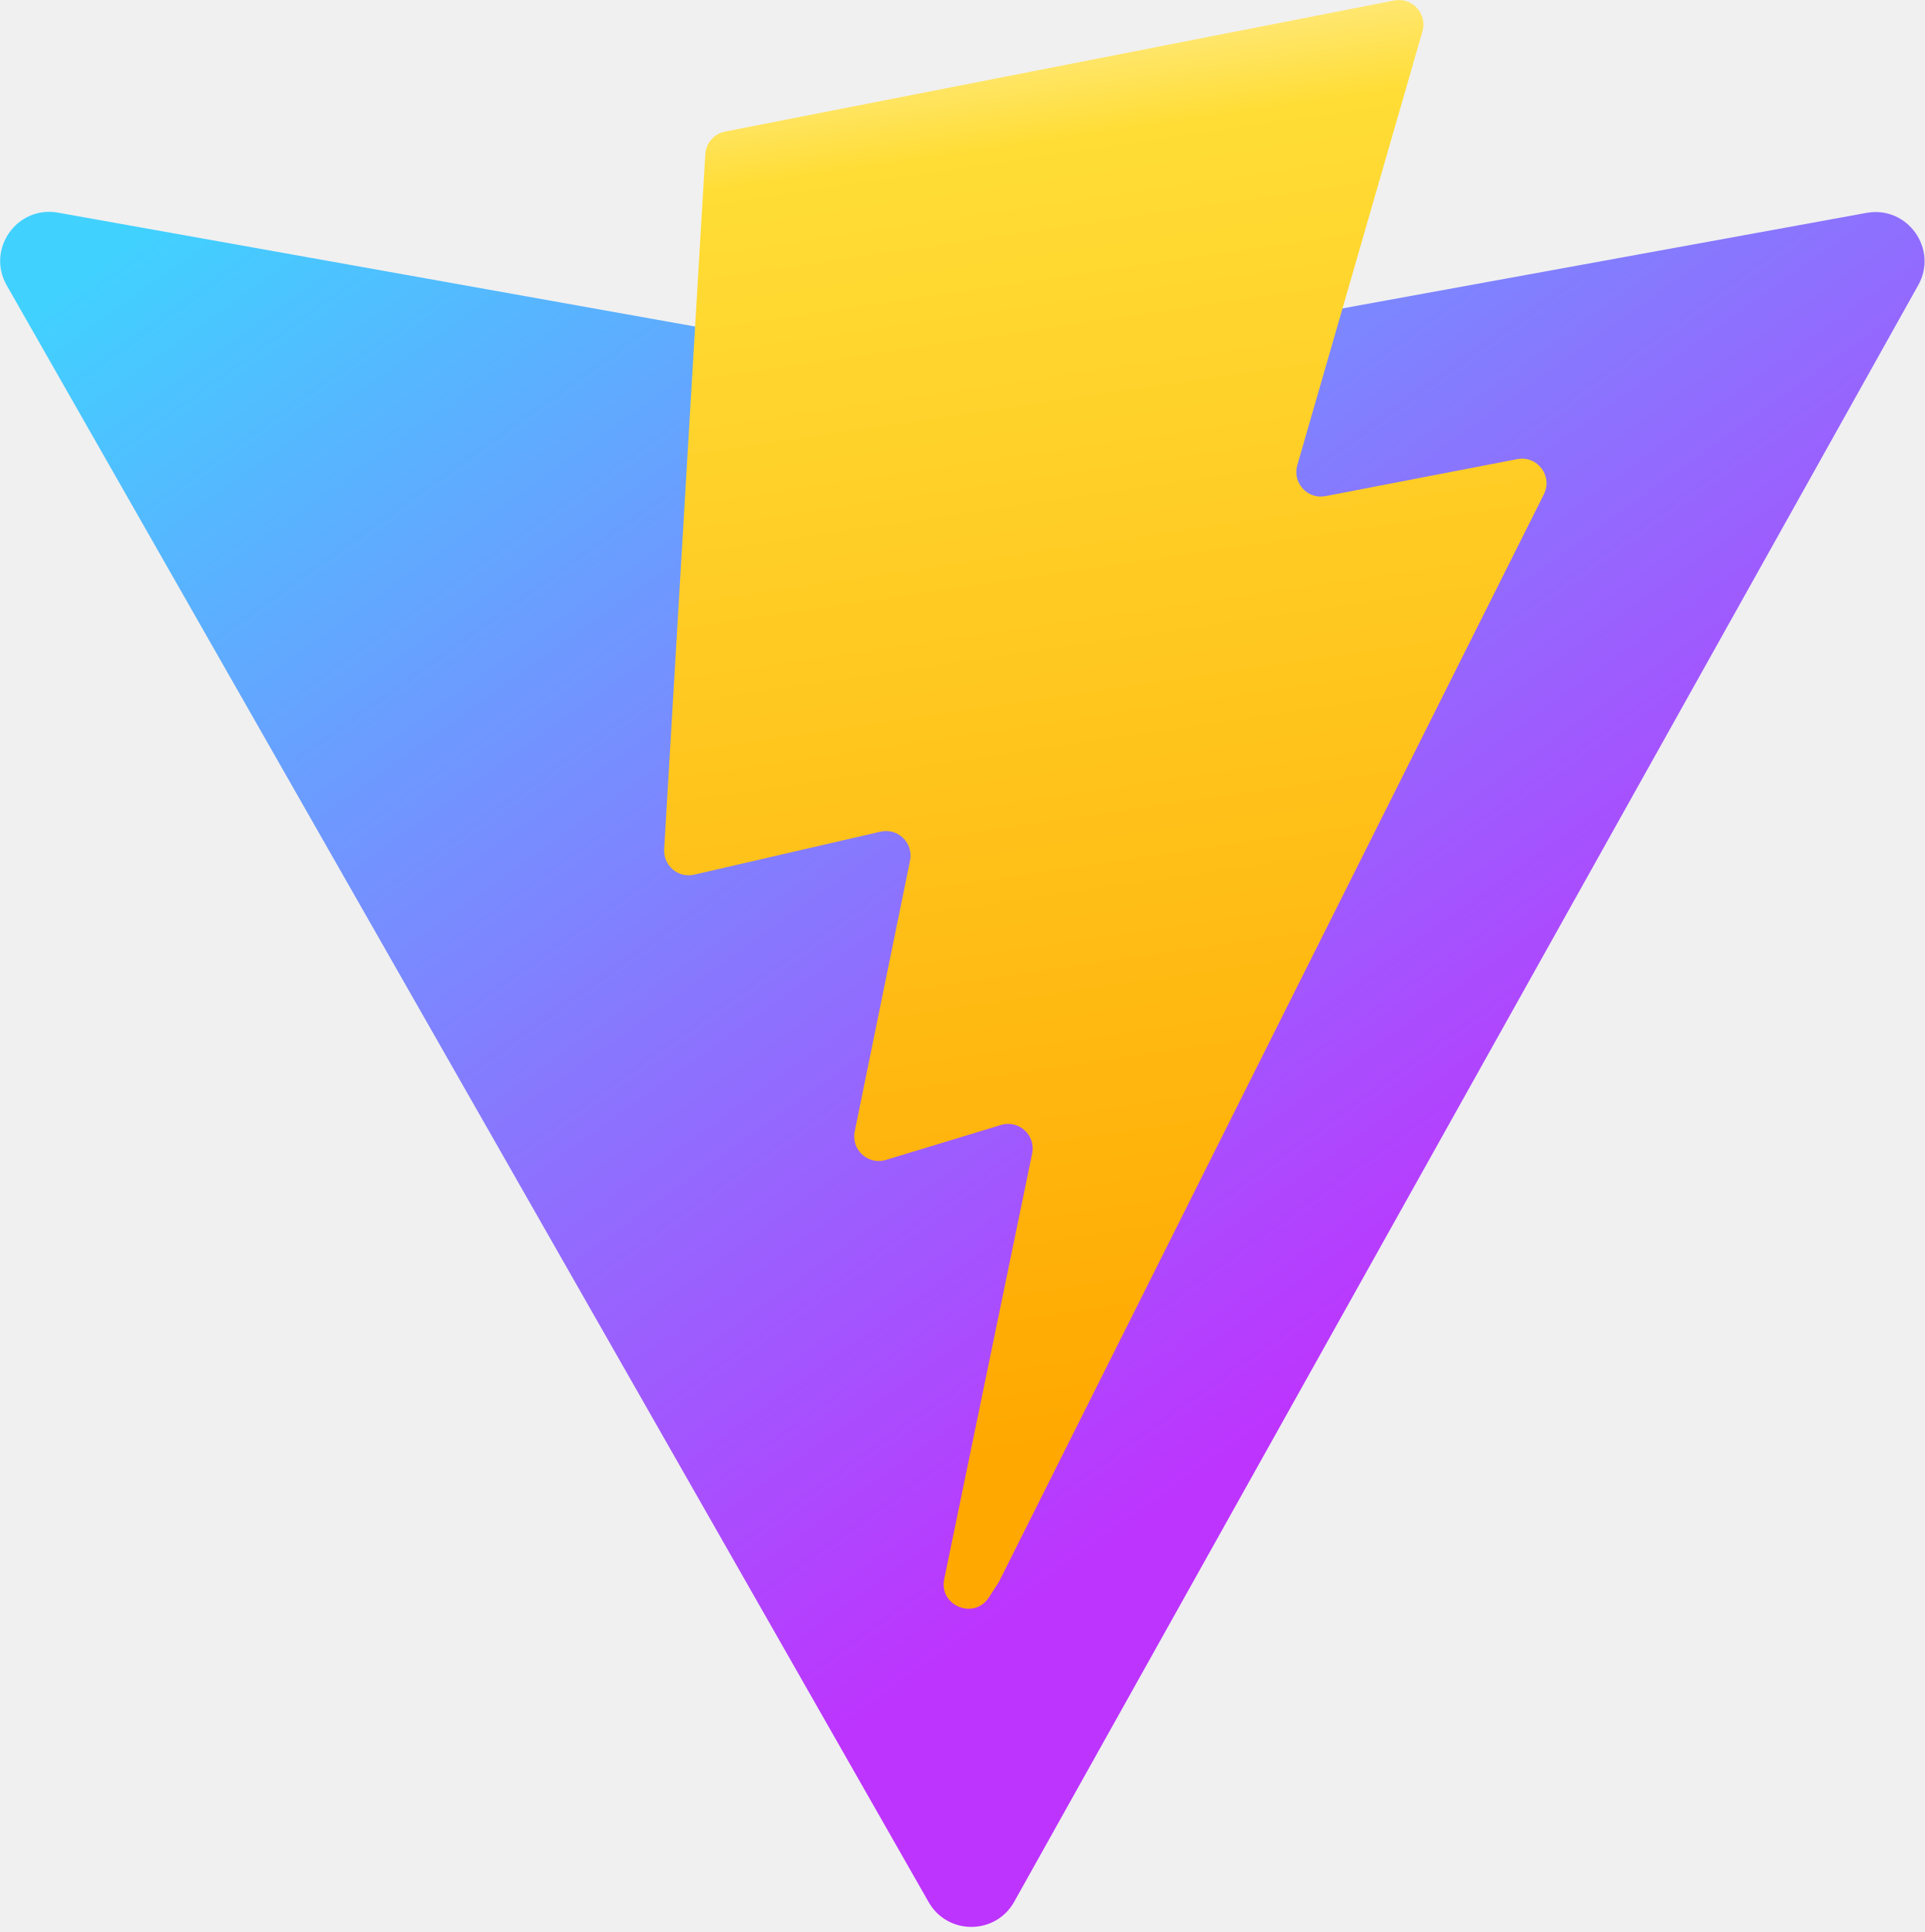
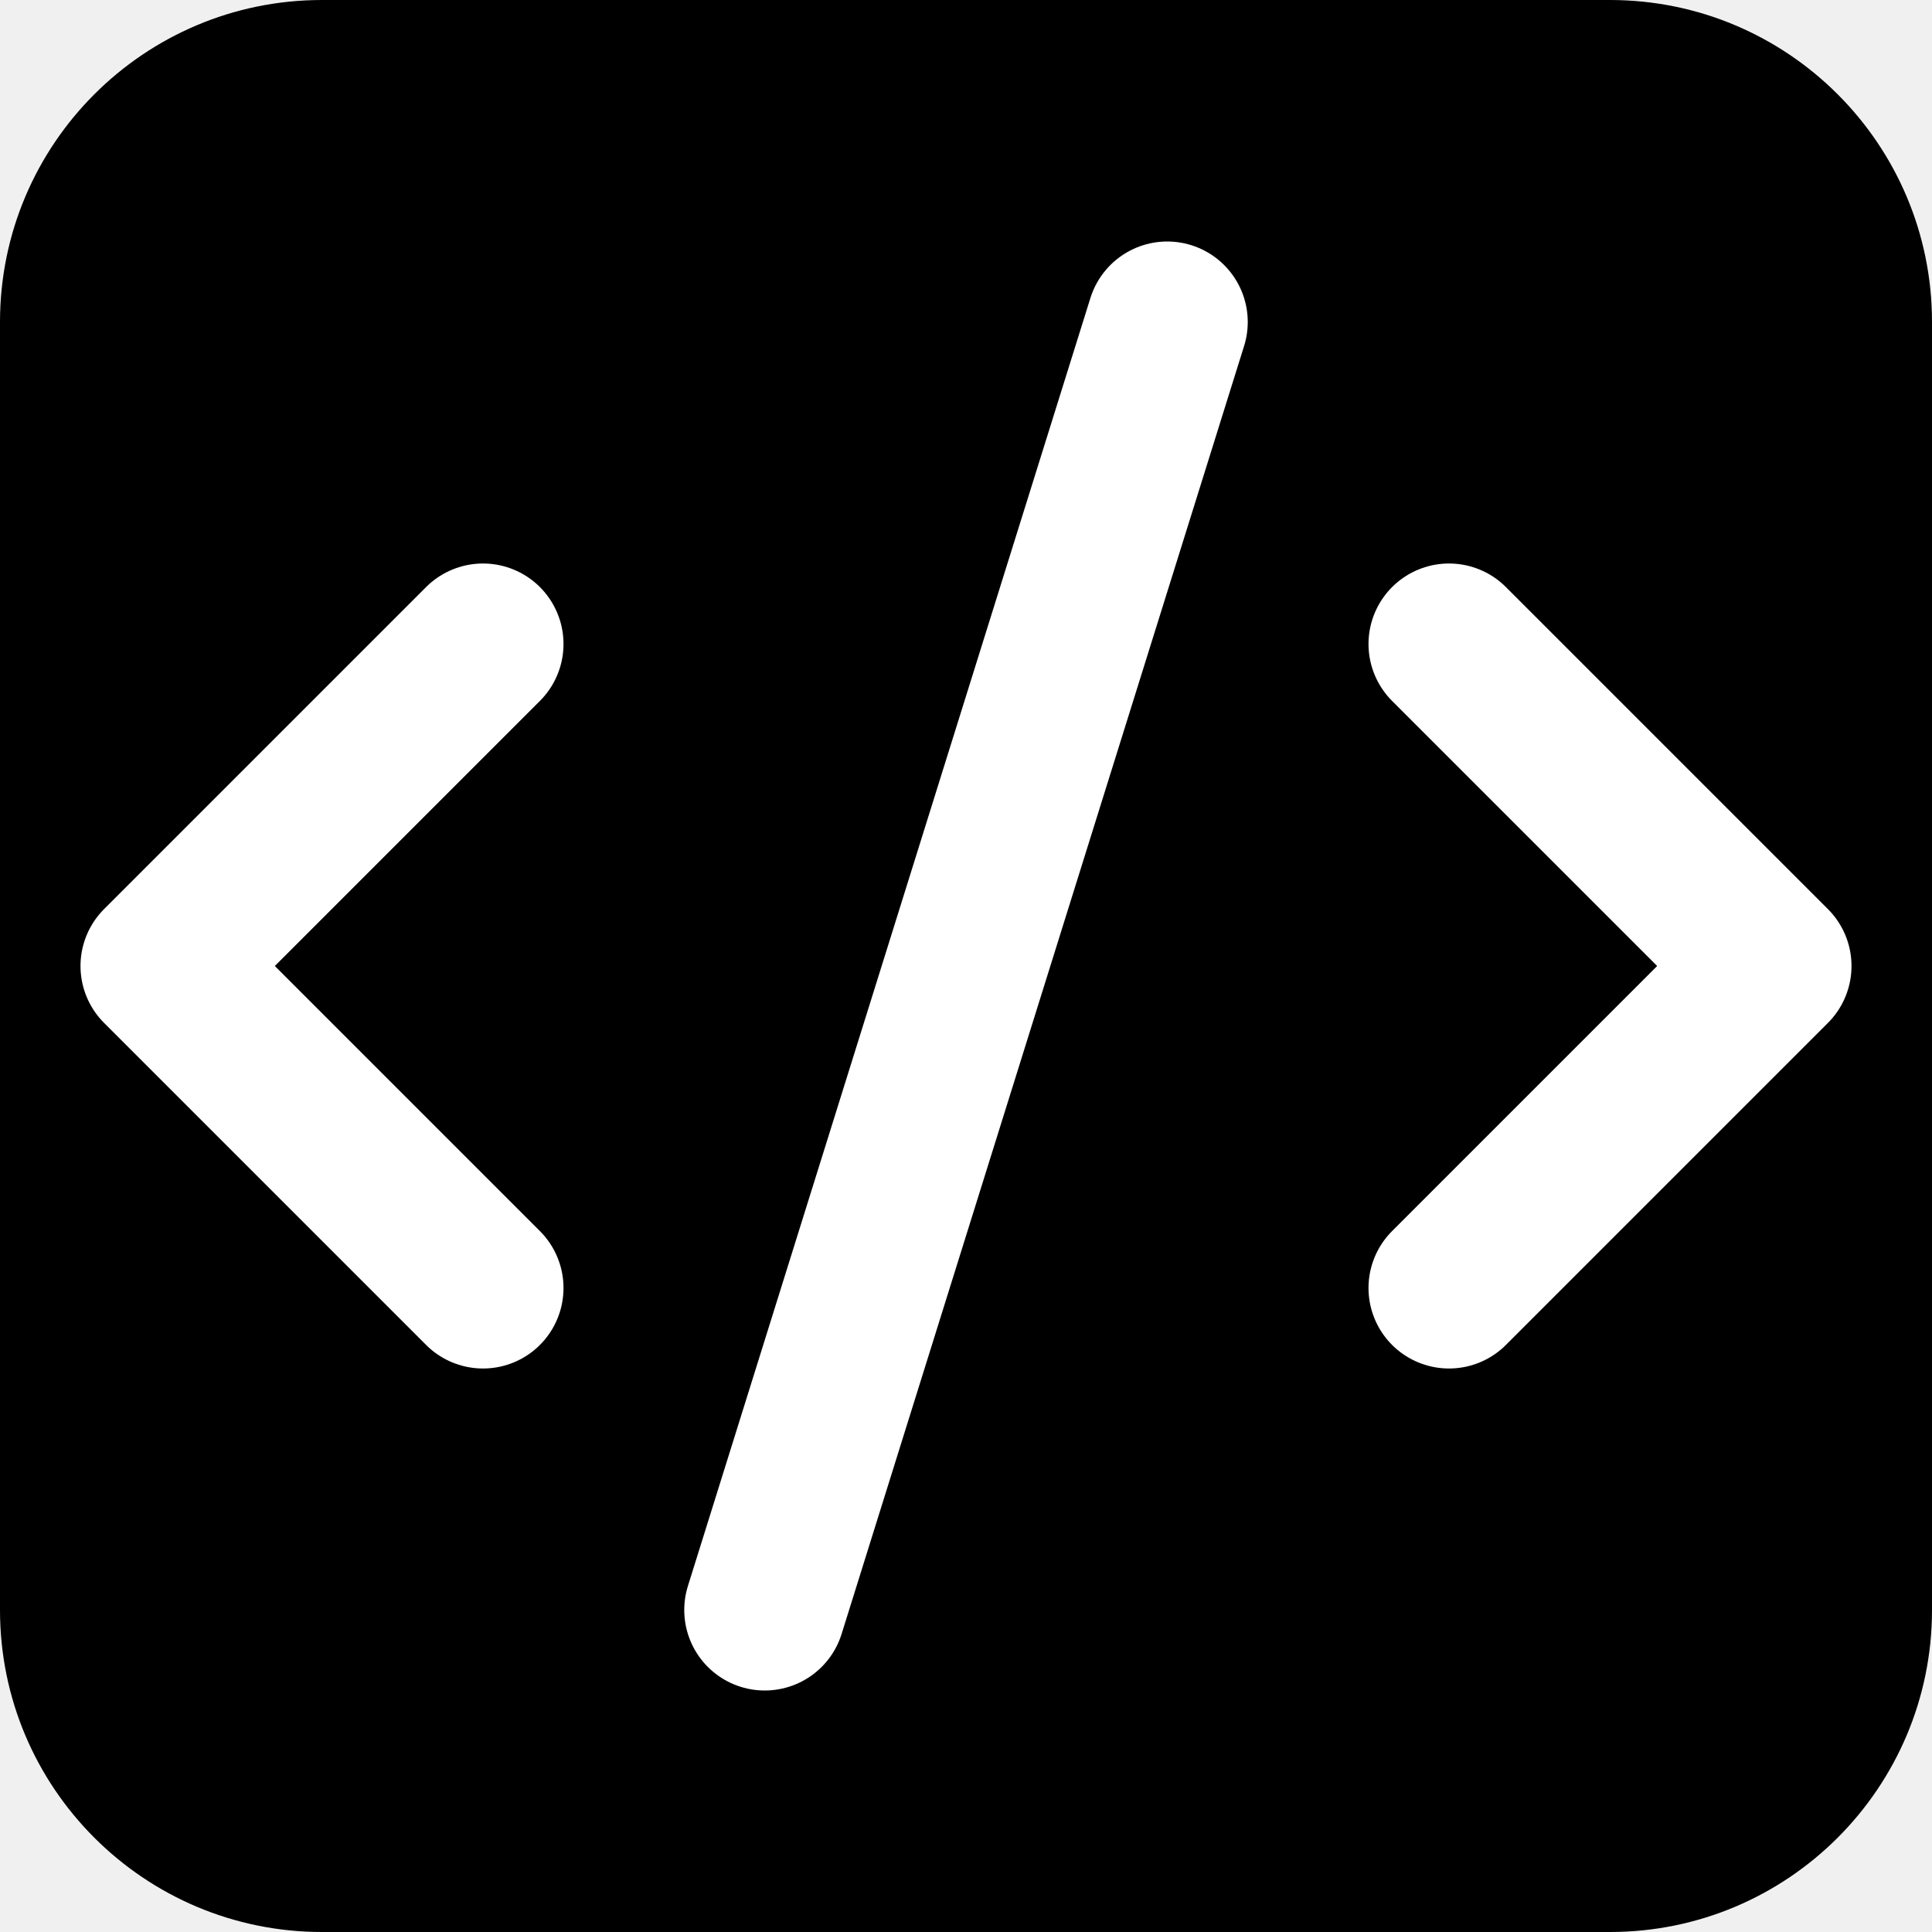
- <svg xmlns="http://www.w3.org/2000/svg" aria-hidden="true" role="img" class="iconify iconify--logos" width="31.88" height="32" preserveAspectRatio="xMidYMid meet" viewBox="0 0 256 257">
-   <defs>
-     <linearGradient id="IconifyId1813088fe1fbc01fb466" x1="-.828%" x2="57.636%" y1="7.652%" y2="78.411%">
-       <stop offset="0%" stop-color="#41D1FF" />
-       <stop offset="100%" stop-color="#BD34FE" />
-     </linearGradient>
-     <linearGradient id="IconifyId1813088fe1fbc01fb467" x1="43.376%" x2="50.316%" y1="2.242%" y2="89.03%">
-       <stop offset="0%" stop-color="#FFEA83" />
-       <stop offset="8.333%" stop-color="#FFDD35" />
-       <stop offset="100%" stop-color="#FFA800" />
-     </linearGradient>
-   </defs>
-   <path fill="url(#IconifyId1813088fe1fbc01fb466)" d="M255.153 37.938L134.897 252.976c-2.483 4.44-8.862 4.466-11.382.048L.875 37.958c-2.746-4.814 1.371-10.646 6.827-9.67l120.385 21.517a6.537 6.537 0 0 0 2.322-.004l117.867-21.483c5.438-.991 9.574 4.796 6.877 9.62Z" />
-   <path fill="url(#IconifyId1813088fe1fbc01fb467)" d="M185.432.063L96.44 17.501a3.268 3.268 0 0 0-2.634 3.014l-5.474 92.456a3.268 3.268 0 0 0 3.997 3.378l24.777-5.718c2.318-.535 4.413 1.507 3.936 3.838l-7.361 36.047c-.495 2.426 1.782 4.5 4.151 3.78l15.304-4.649c2.372-.72 4.652 1.36 4.15 3.788l-11.698 56.621c-.732 3.542 3.979 5.473 5.943 2.437l1.313-2.028l72.516-144.72c1.215-2.423-.88-5.186-3.54-4.672l-25.505 4.922c-2.396.462-4.435-1.77-3.759-4.114l16.646-57.705c.677-2.35-1.37-4.583-3.769-4.113Z" />
+ <svg xmlns="http://www.w3.org/2000/svg" viewBox="0 0 24 24">
+   <rect width="24" height="24" fill="#000000" rx="4" />
+   <g fill="none" stroke="#ffffff" stroke-width="2" stroke-linecap="round" stroke-linejoin="round">
+     <path d="m18 16 4-4-4-4" />
+     <path d="m6 8-4 4 4 4" />
+     <path d="m14.5 4-5 16" />
+   </g>
</svg>
